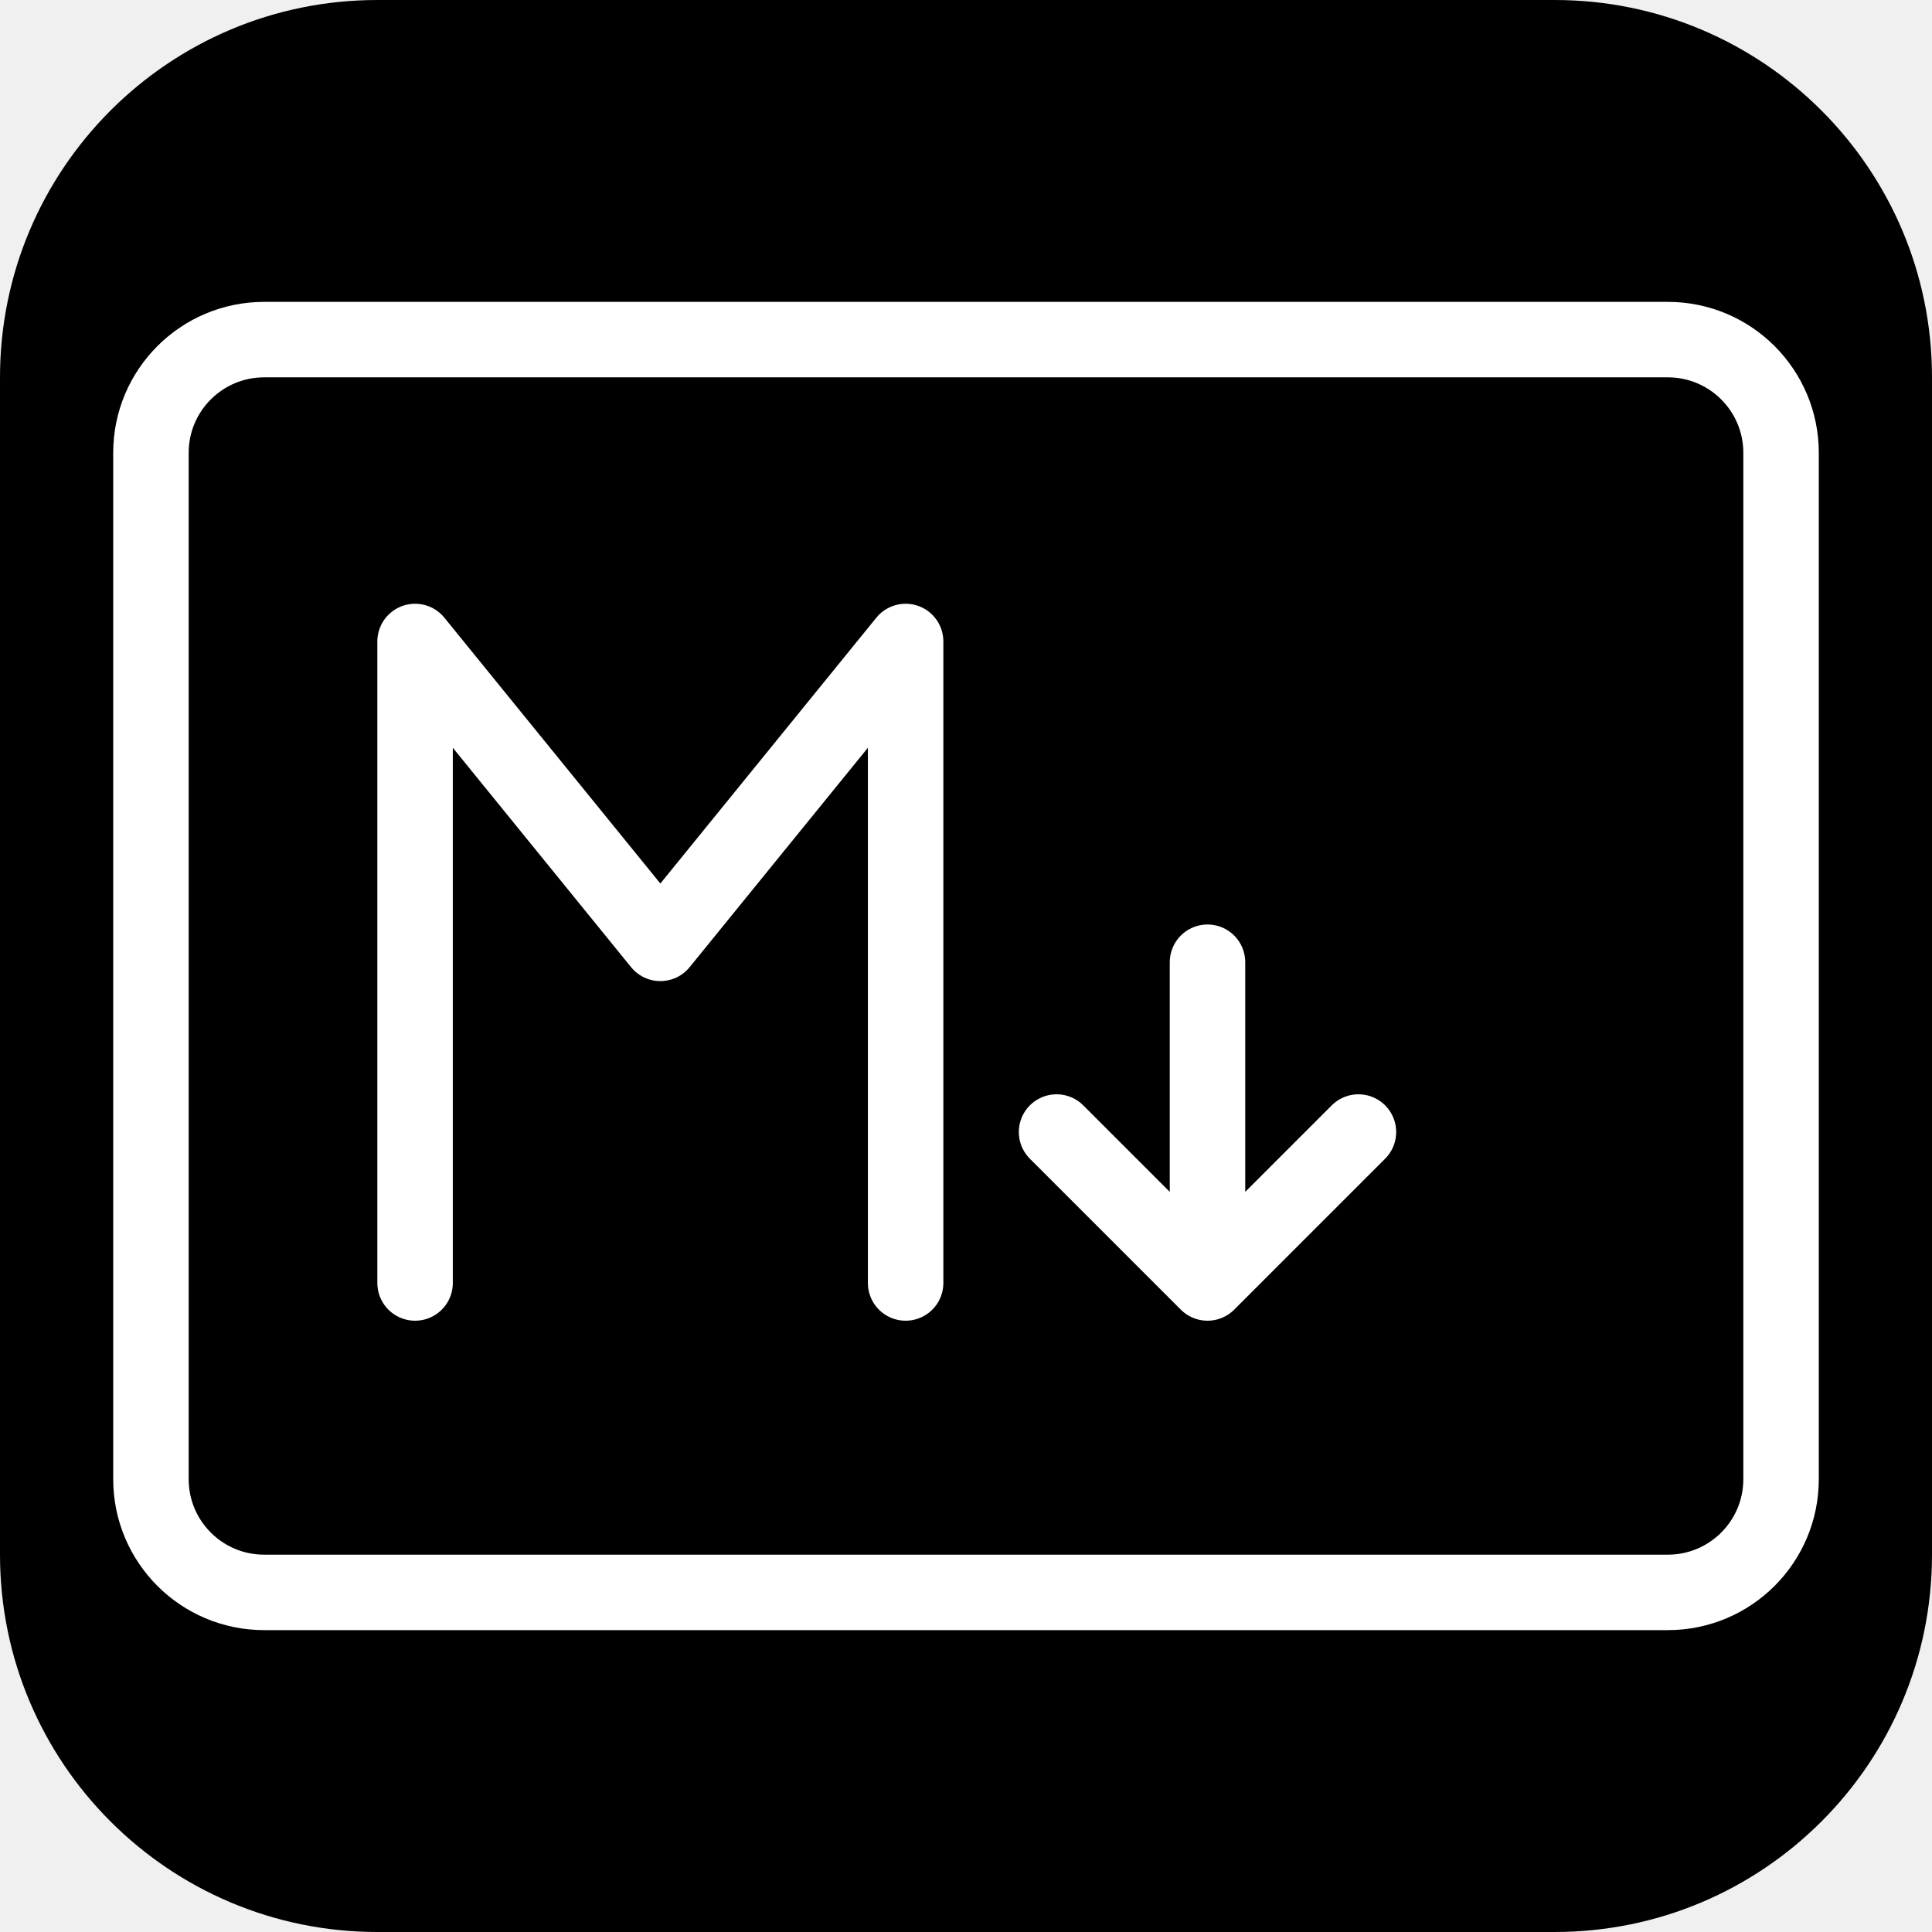
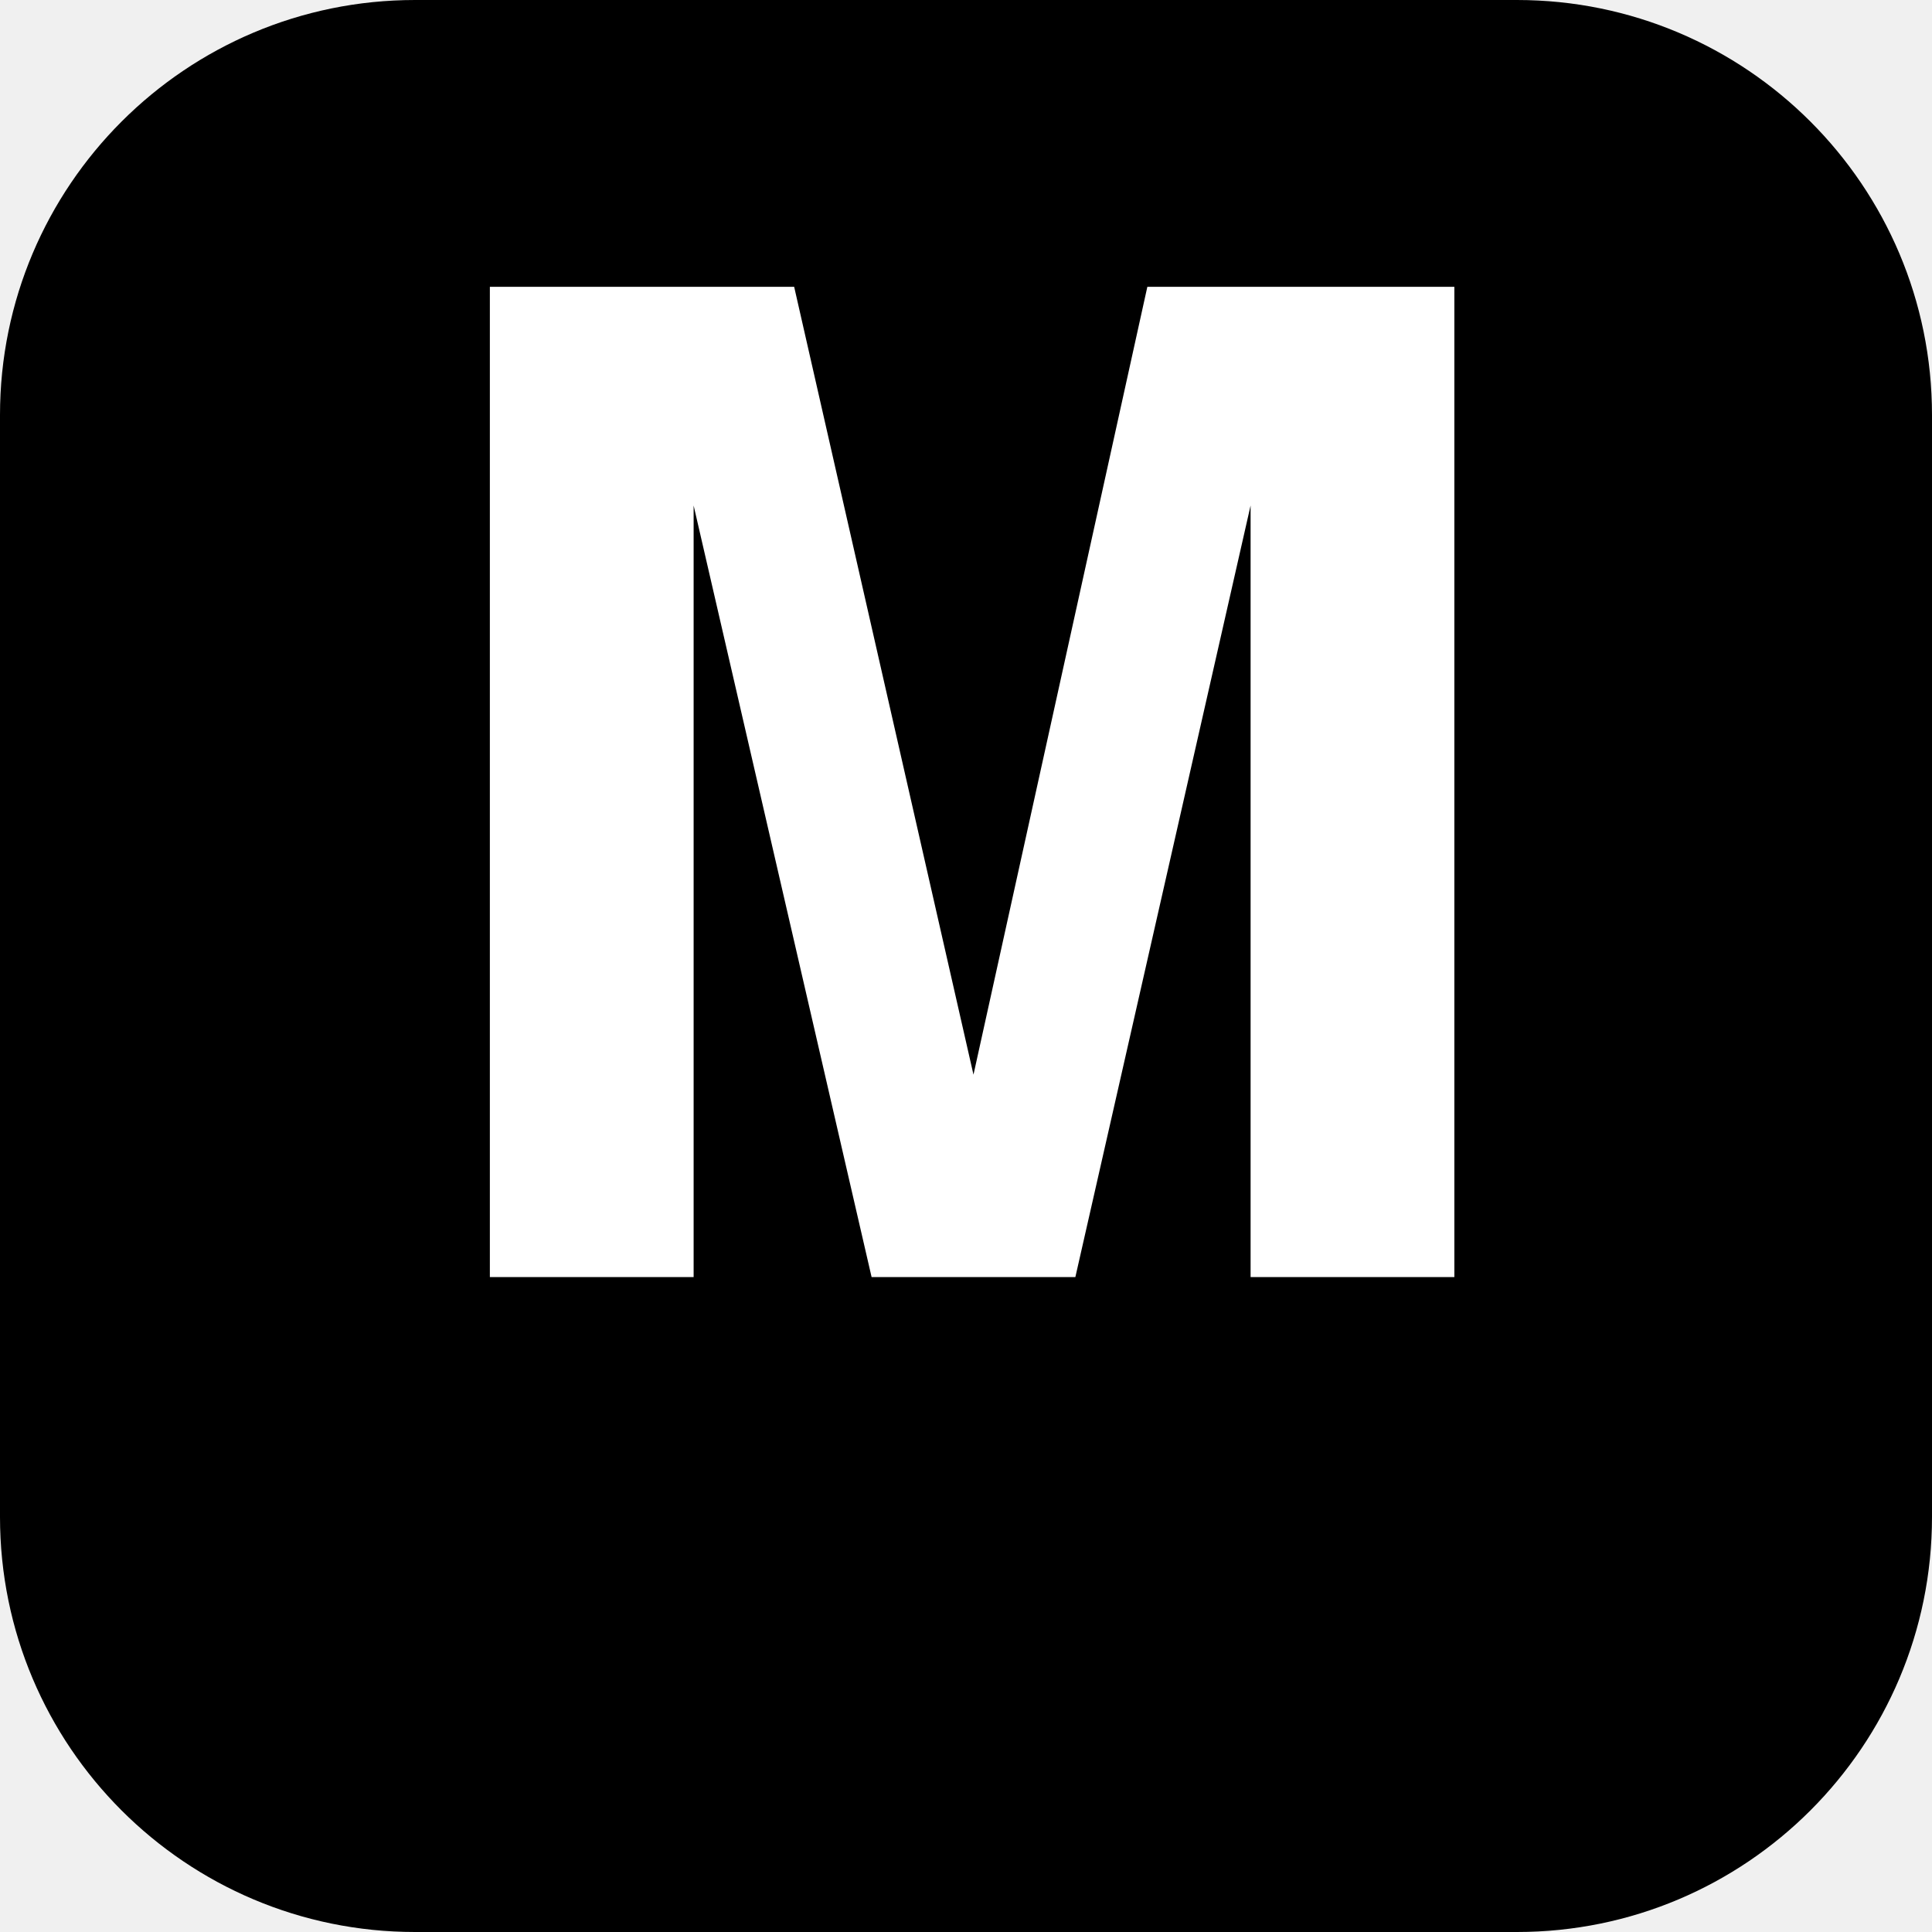
- <svg xmlns="http://www.w3.org/2000/svg" width="1024" height="1024" viewBox="0 0 1024 1024">
-   <rect width="1024" height="1024" rx="200" fill="#000000" />
-   <rect x="80" y="180" width="864" height="664" rx="60" fill="none" stroke="#ffffff" stroke-width="40" />
-   <path d="M220 680V340l130 160 130-160v340" stroke="#ffffff" stroke-width="40" stroke-linecap="round" stroke-linejoin="round" fill="none" />
-   <path d="M640 510v170m0 0l80-80m-80 80l-80-80" stroke="#ffffff" stroke-width="40" stroke-linecap="round" stroke-linejoin="round" />
+ <svg xmlns="http://www.w3.org/2000/svg" viewBox="0 0 1024 1024">
+   <rect width="1024" height="1024" rx="220" fill="#000" />
+   <text x="512" y="512" font-family="-apple-system, Helvetica, Arial, sans-serif" font-size="720" font-weight="900" fill="#fff" text-anchor="middle" dominant-baseline="central" letter-spacing="-30">M</text>
</svg>
